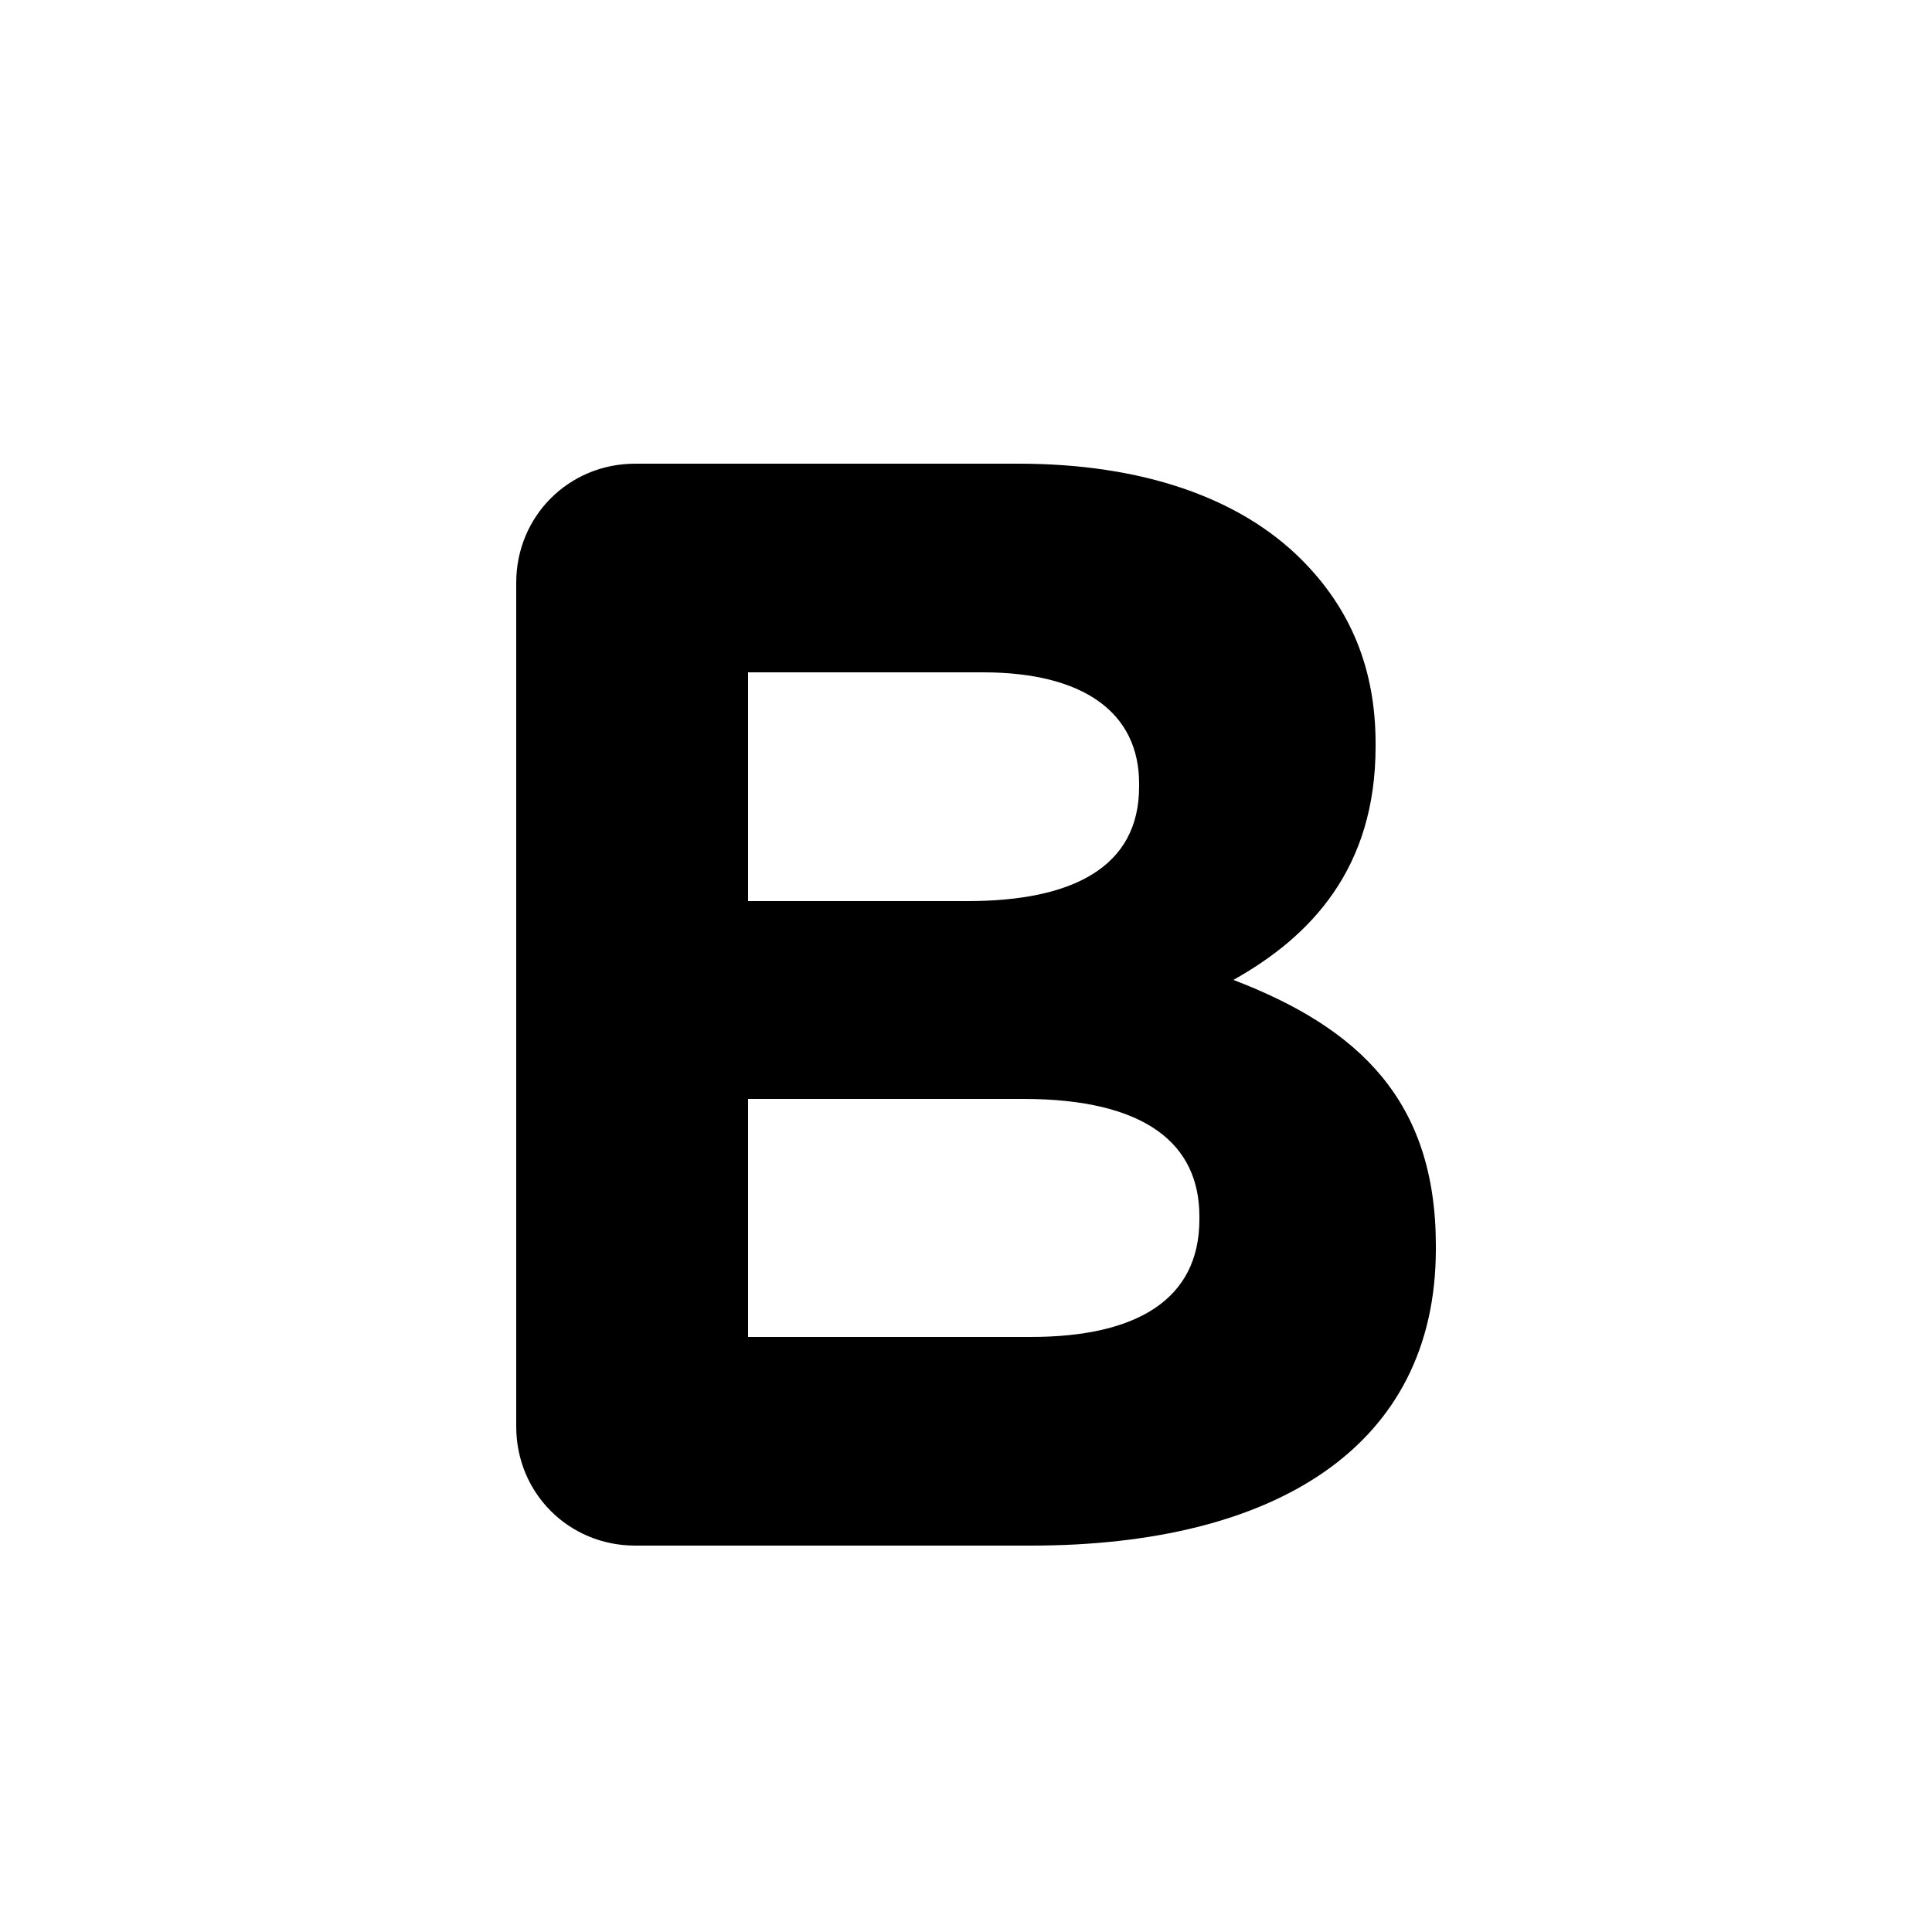
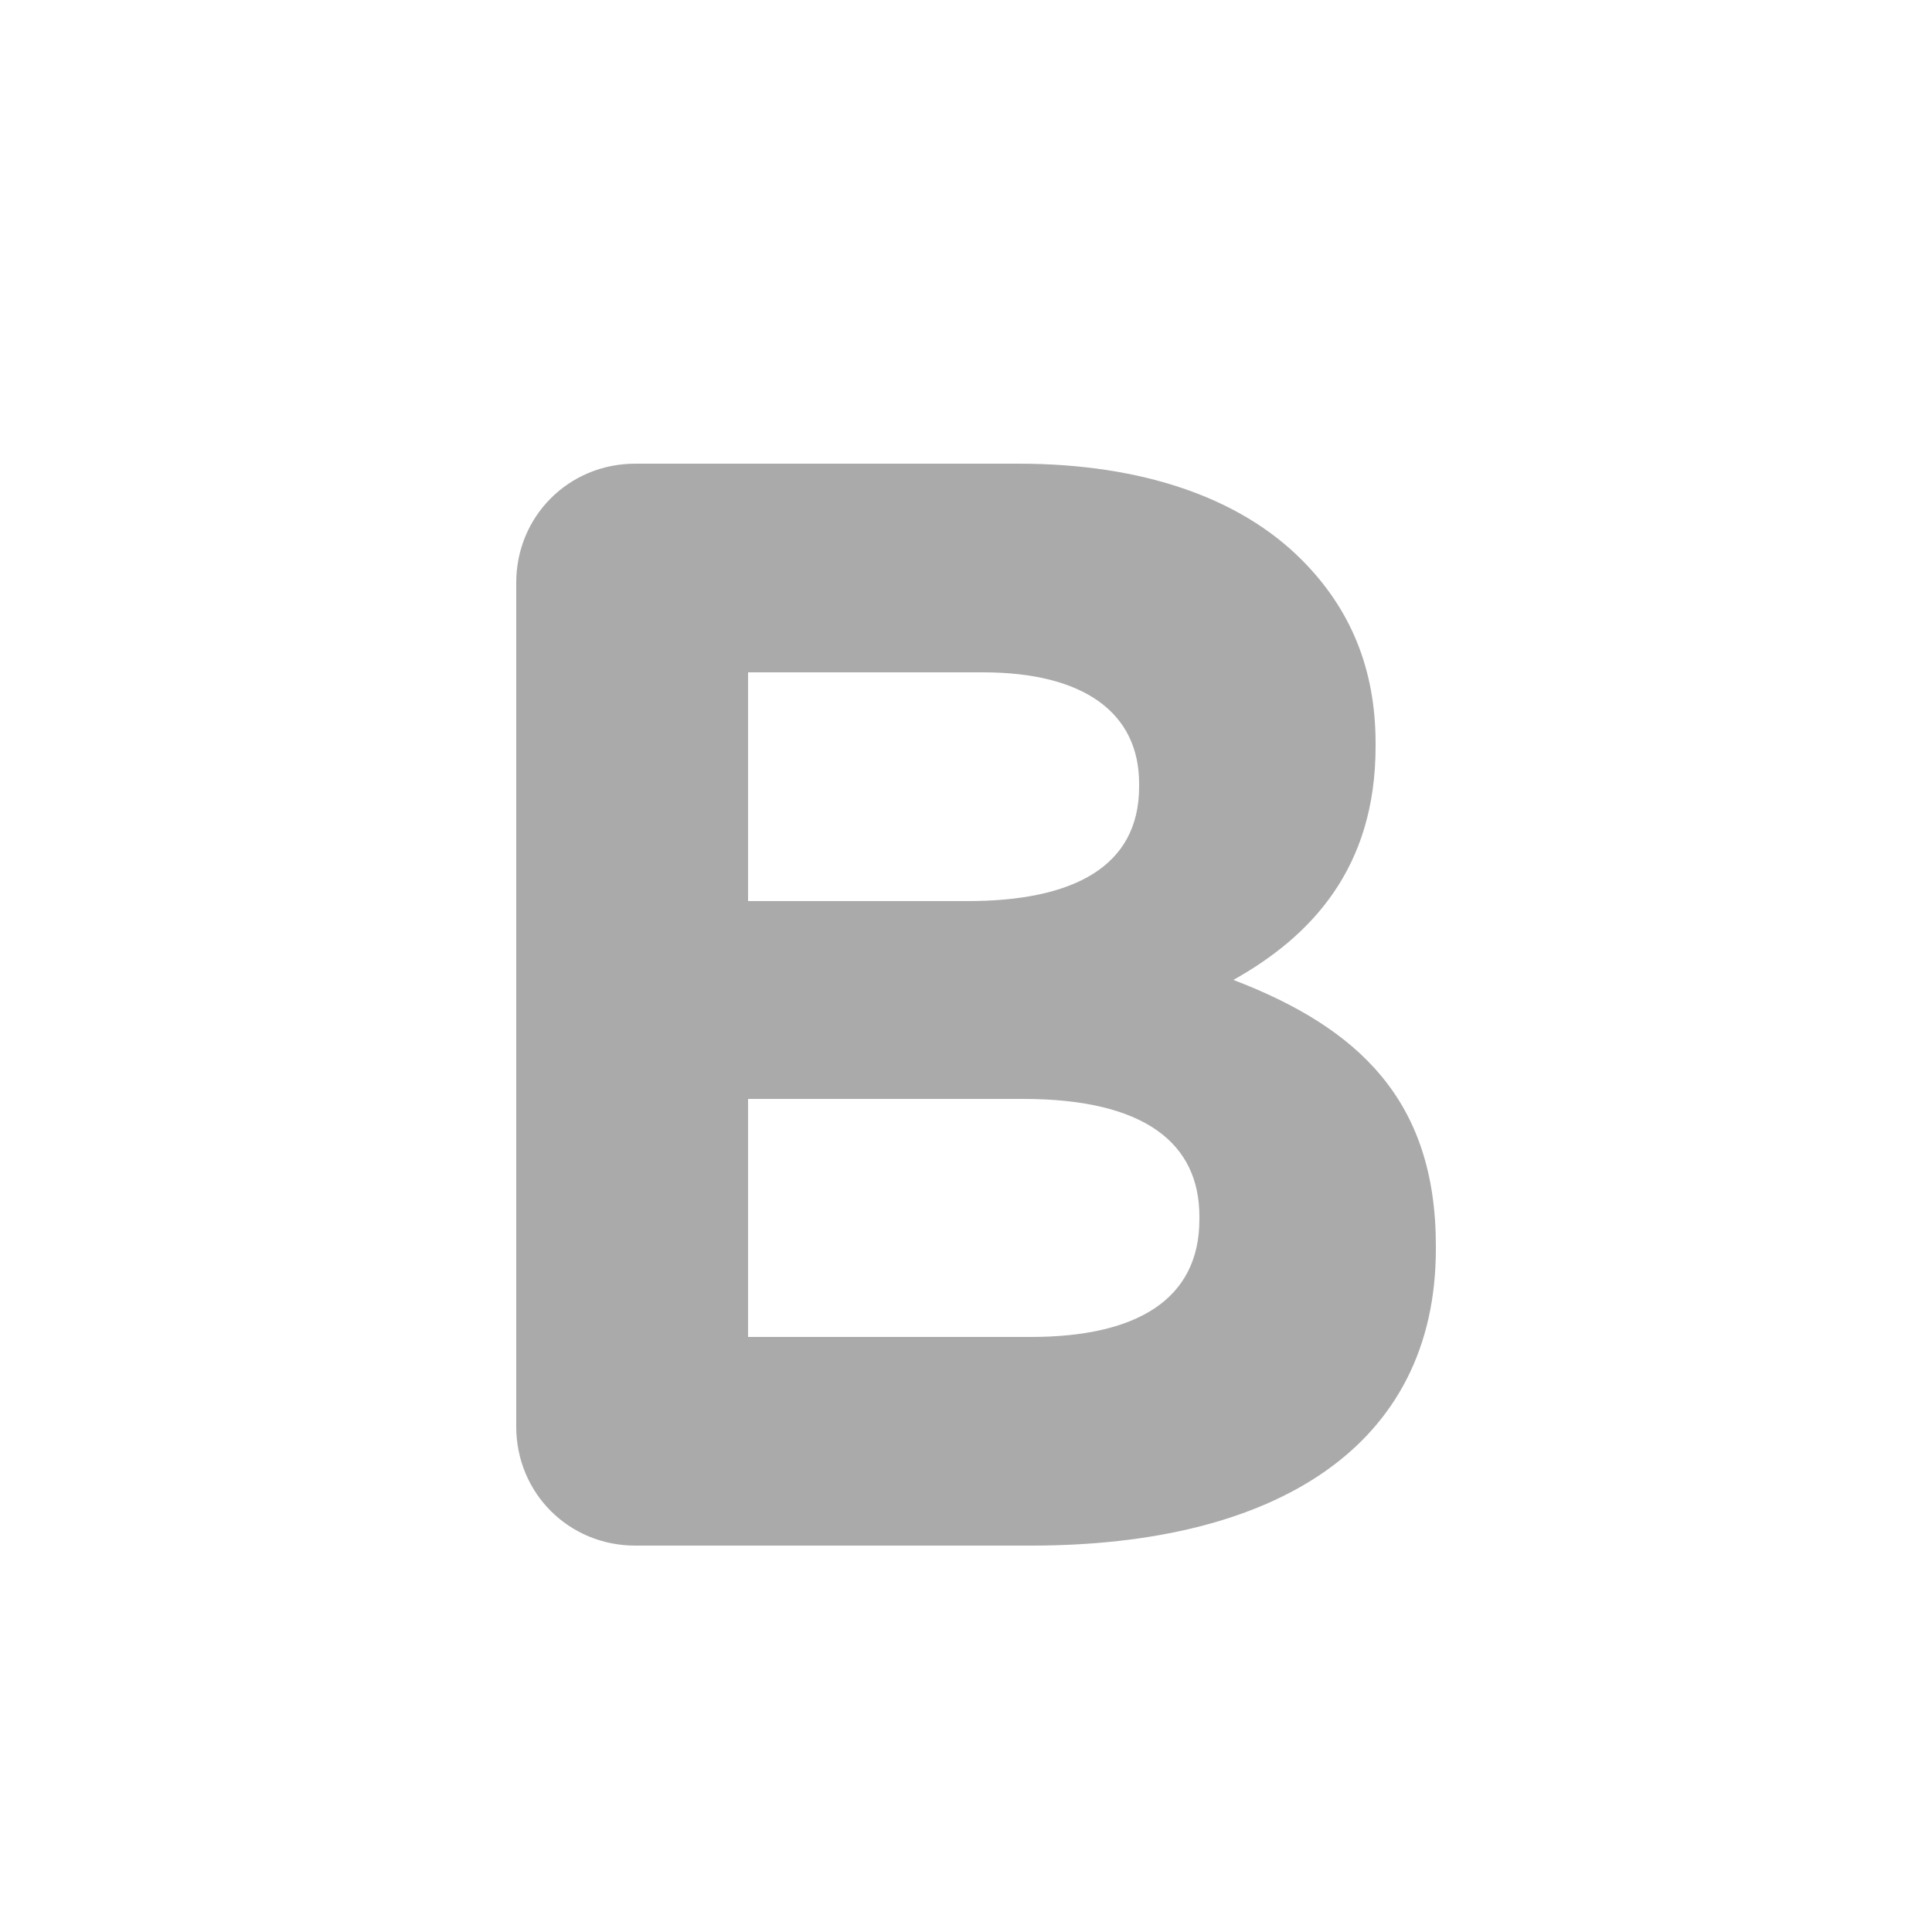
<svg xmlns="http://www.w3.org/2000/svg" width="30px" height="30px" viewBox="0 0 30 30" version="1.1">
-   <g id="Page-1" stroke="none" stroke-width="1" fill-rule="evenodd">
-     <g id="bold">
+   <defs />
+   <g id="Page-1" stroke="none" stroke-width="1" fill="none" fill-rule="evenodd">
+     <g id="bold" fill="#AAAAAA">
      <path d="M8.016,22.152 C8.016,23.184 8.832,24 9.864,24 L16.008,24 C19.8,24 22.296,22.464 22.296,19.392 L22.296,19.344 C22.296,17.088 21.096,15.96 19.152,15.216 C20.352,14.544 21.36,13.488 21.36,11.592 L21.36,11.544 C21.36,10.392 20.976,9.456 20.208,8.688 C19.248,7.728 17.736,7.2 15.816,7.2 L9.864,7.2 C8.832,7.2 8.016,8.016 8.016,9.048 L8.016,22.152 Z M11.616,13.992 L11.616,10.44 L15.264,10.44 C16.824,10.44 17.688,11.064 17.688,12.168 L17.688,12.216 C17.688,13.464 16.656,13.992 15.024,13.992 L11.616,13.992 Z M11.616,20.76 L11.616,17.064 L15.888,17.064 C17.784,17.064 18.624,17.76 18.624,18.888 L18.624,18.936 C18.624,20.184 17.64,20.76 16.008,20.76 L11.616,20.76 Z" id="B" />
    </g>
  </g>
</svg>
